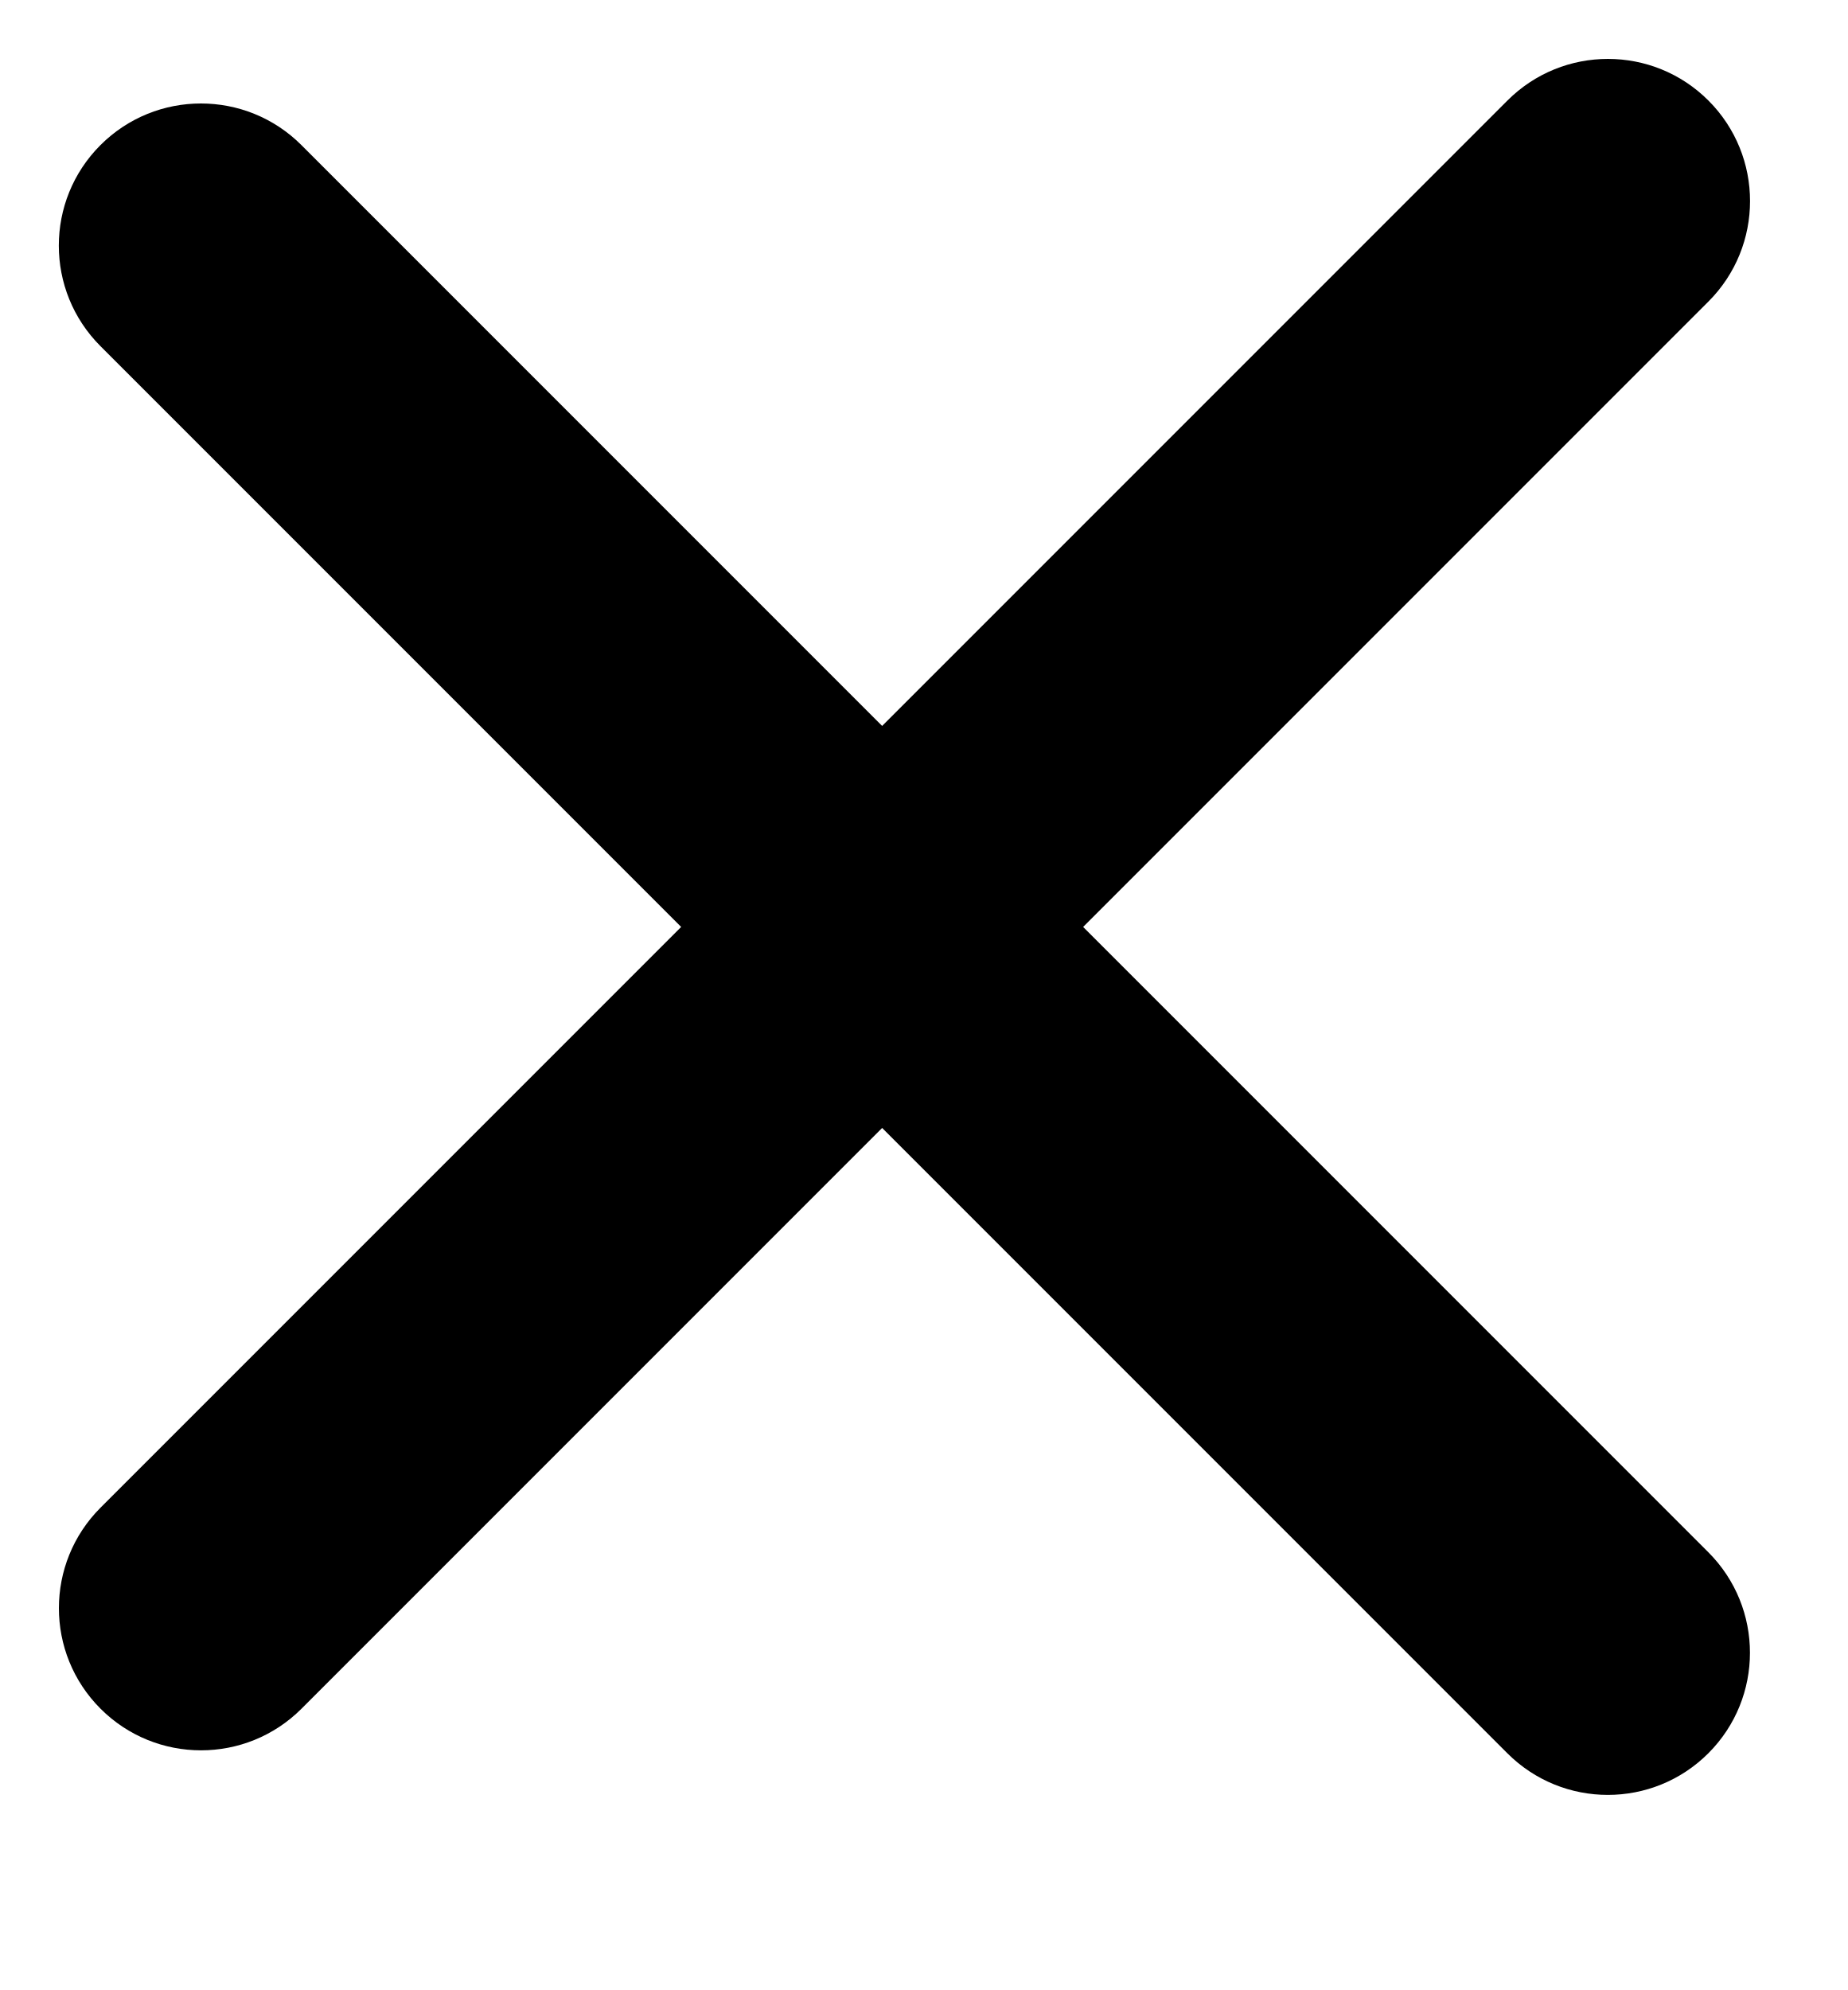
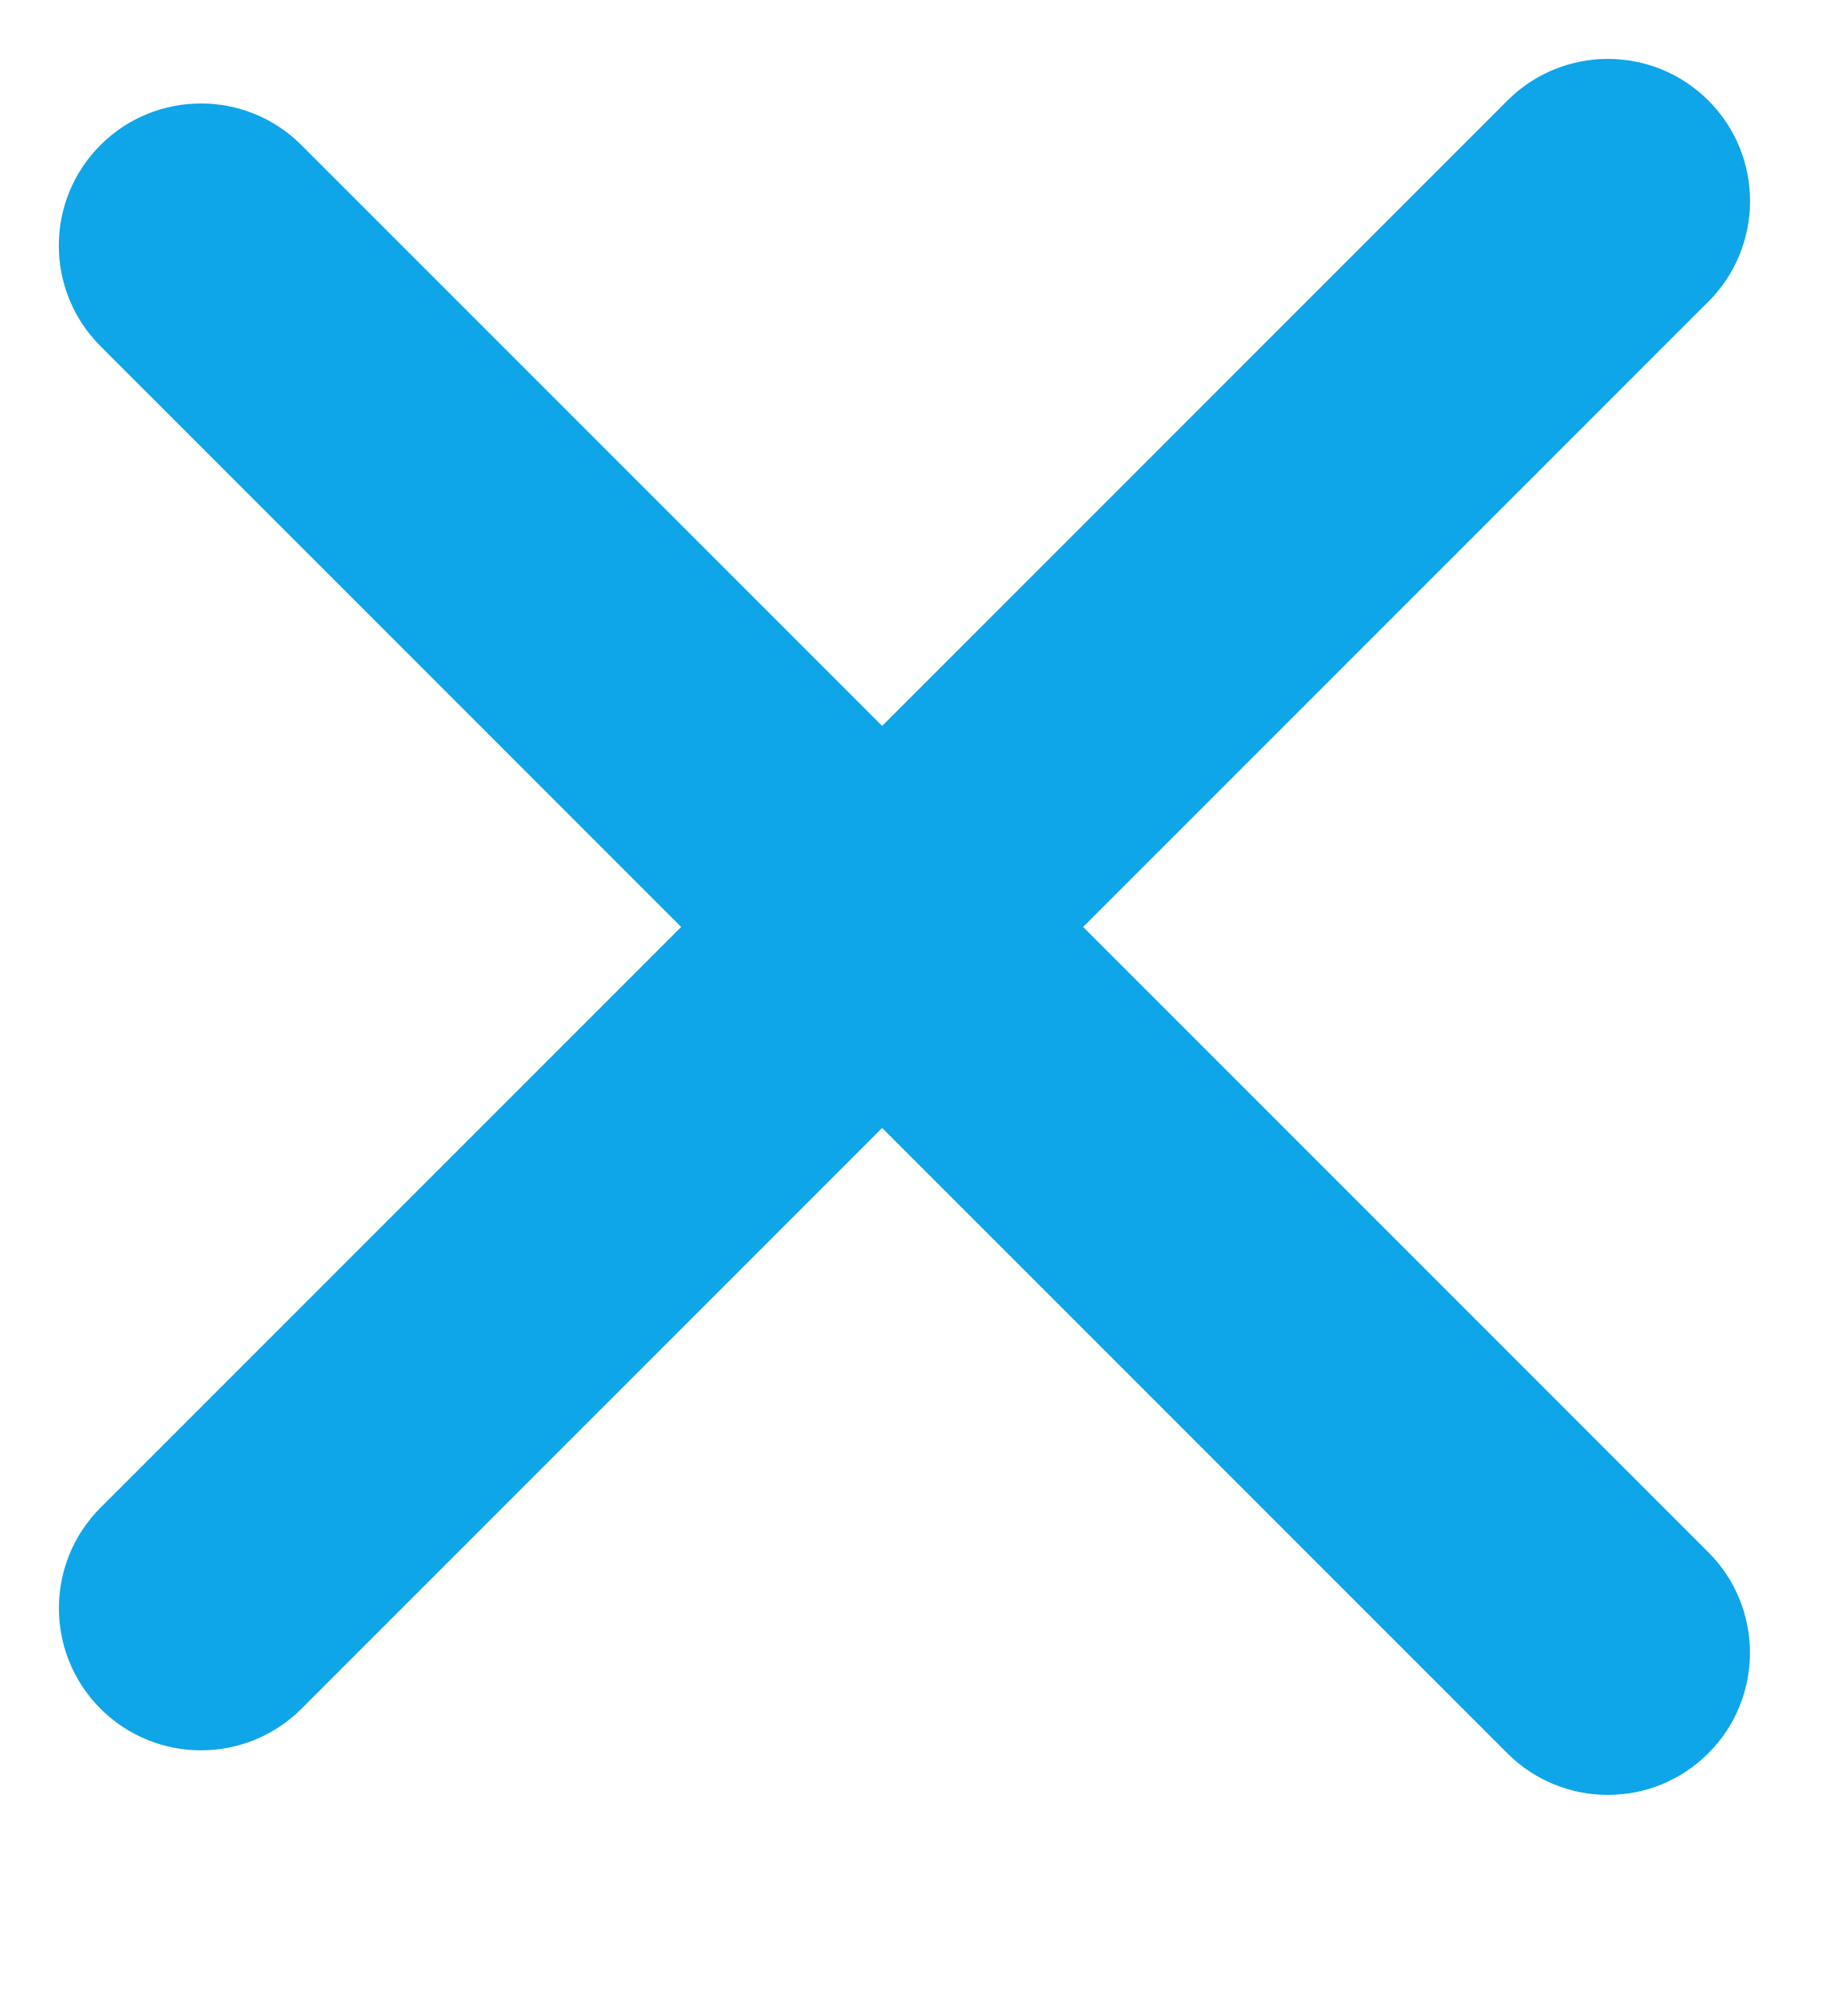
<svg xmlns="http://www.w3.org/2000/svg" width="13" height="14" viewBox="0 0 13 14" fill="none">
-   <rect y="11.314" width="16" height="2" rx="1" transform="rotate(-45 0 11.3137)" fill="black" />
-   <rect x="1.414" y="0.314" width="16" height="2" rx="1" transform="rotate(45 1.41422 0.313705)" fill="black" />
+   <rect y="11.314" width="16" height="2" rx="1" transform="rotate(-45 0 11.3137)" fill="#0ea5e9" />
+   <rect x="1.414" y="0.314" width="16" height="2" rx="1" transform="rotate(45 1.41422 0.313705)" fill="#0ea5e9" />
</svg>
